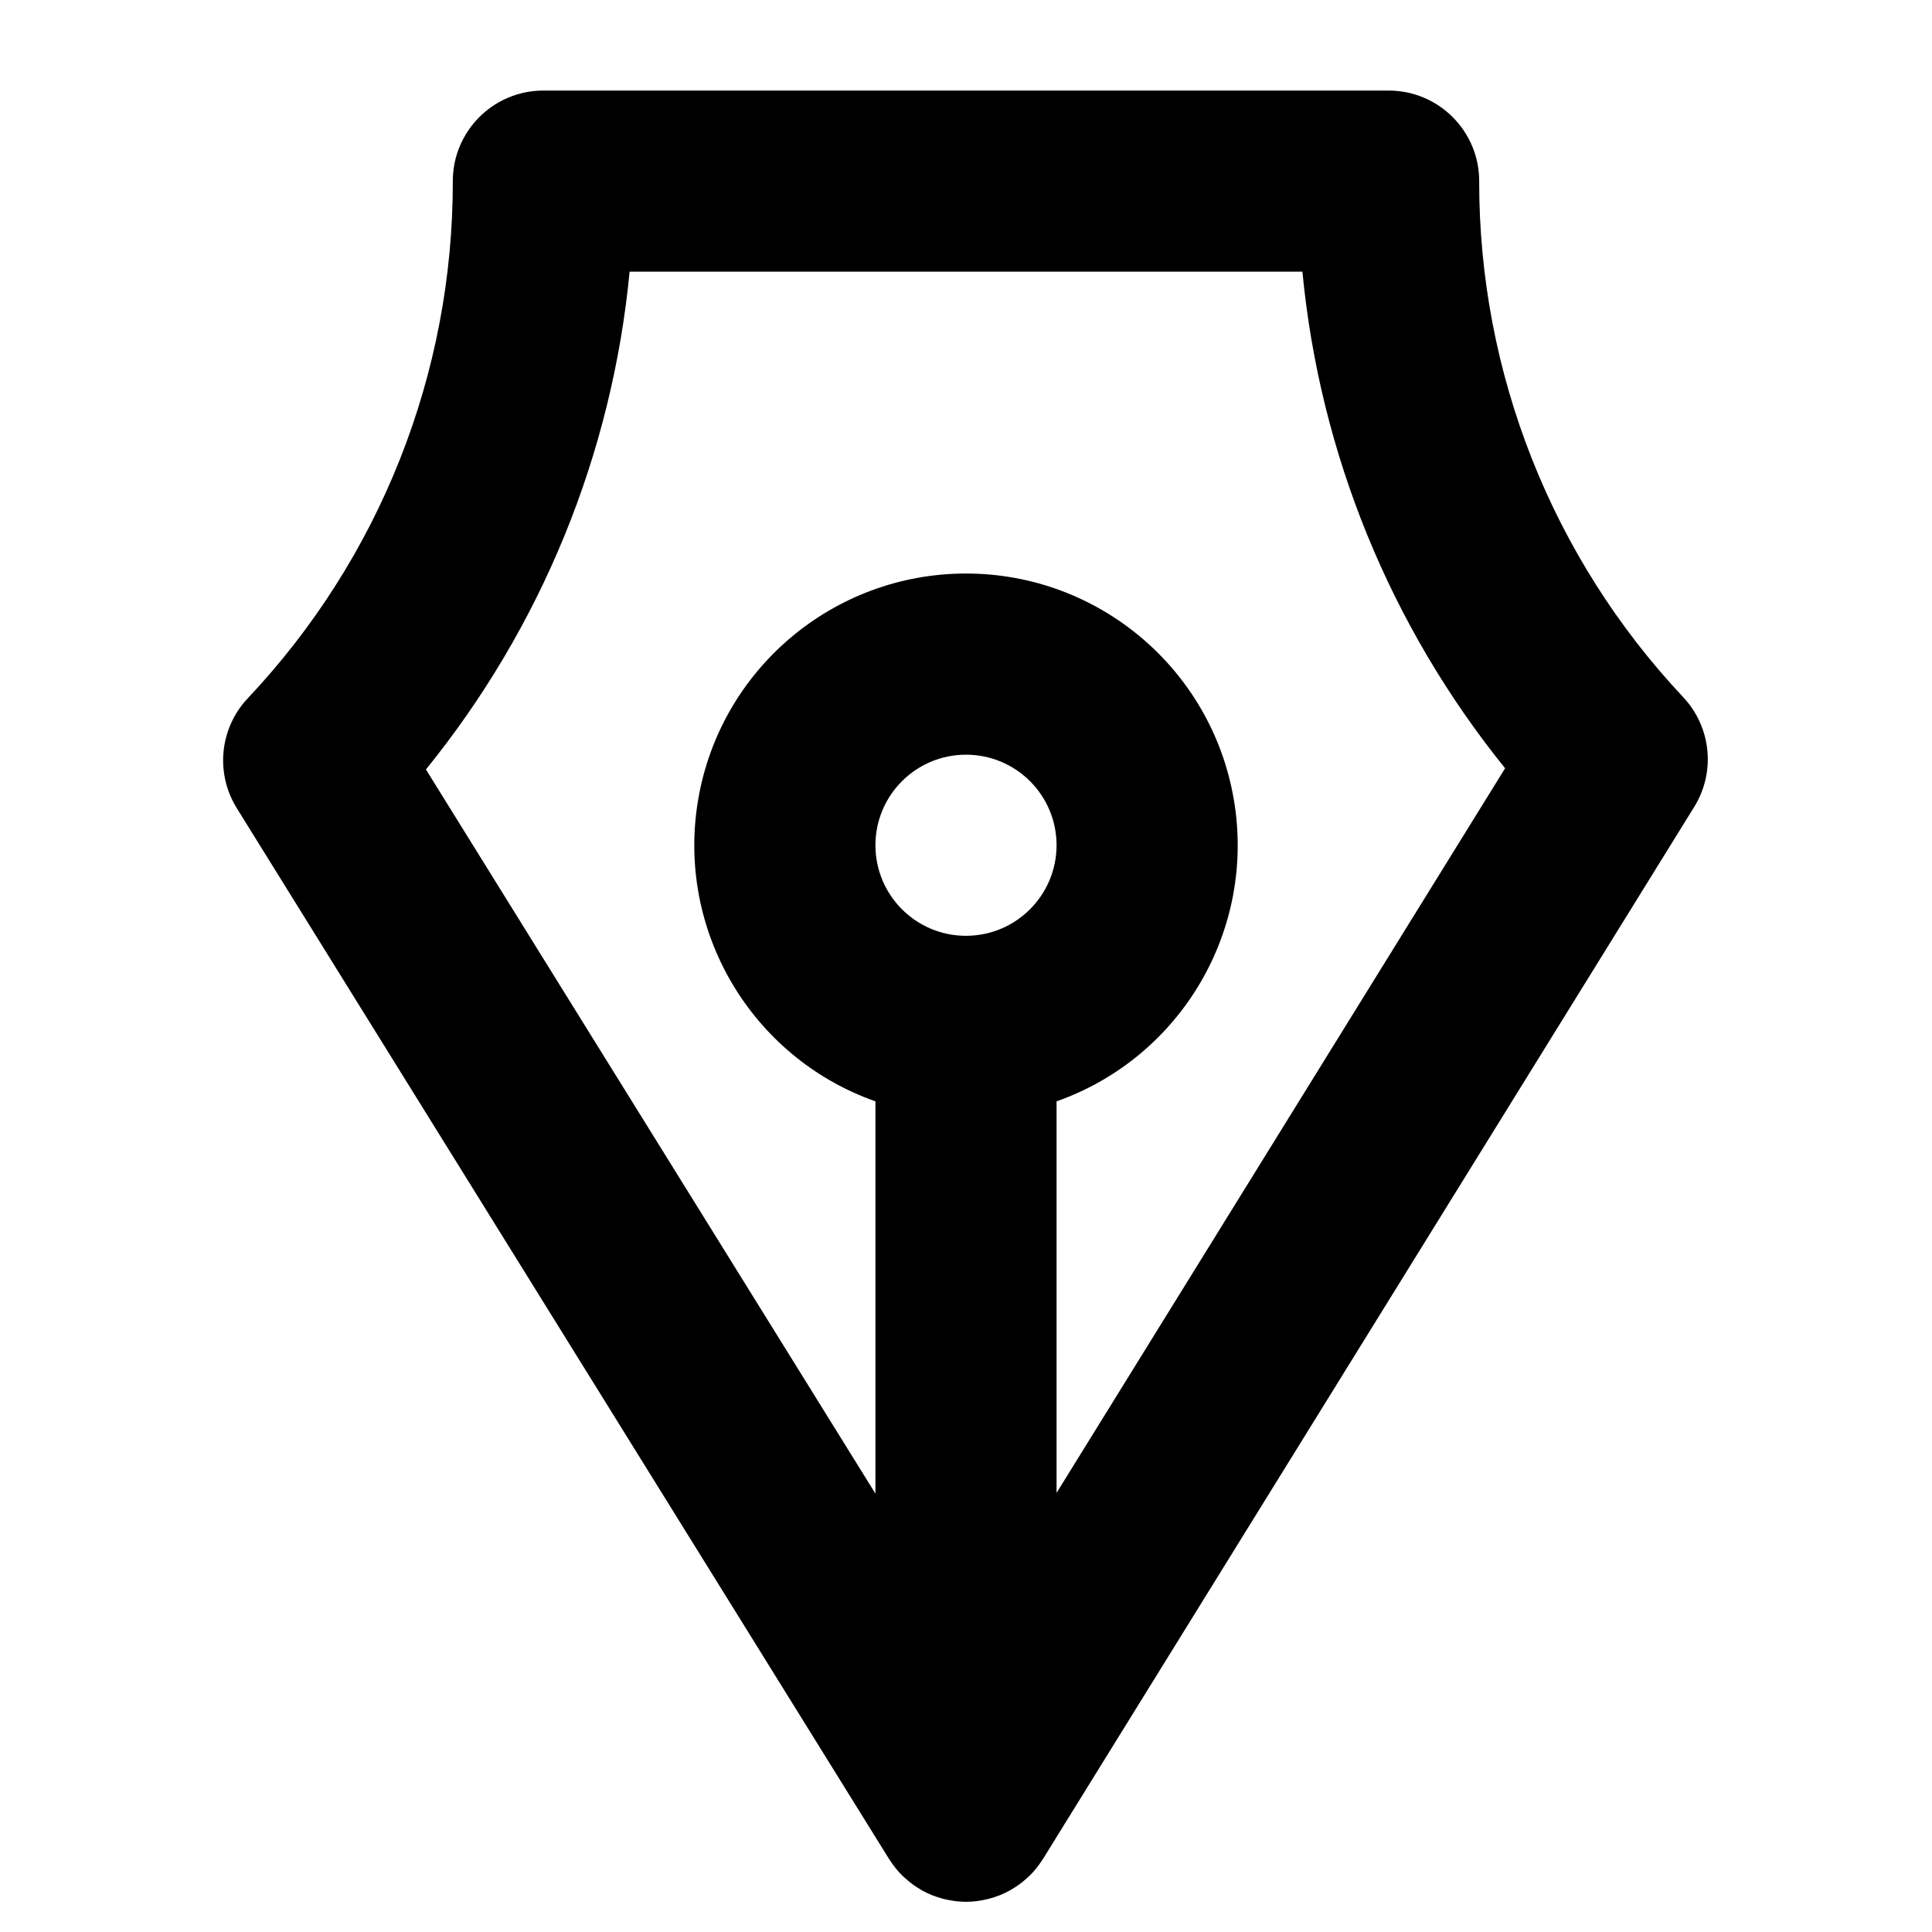
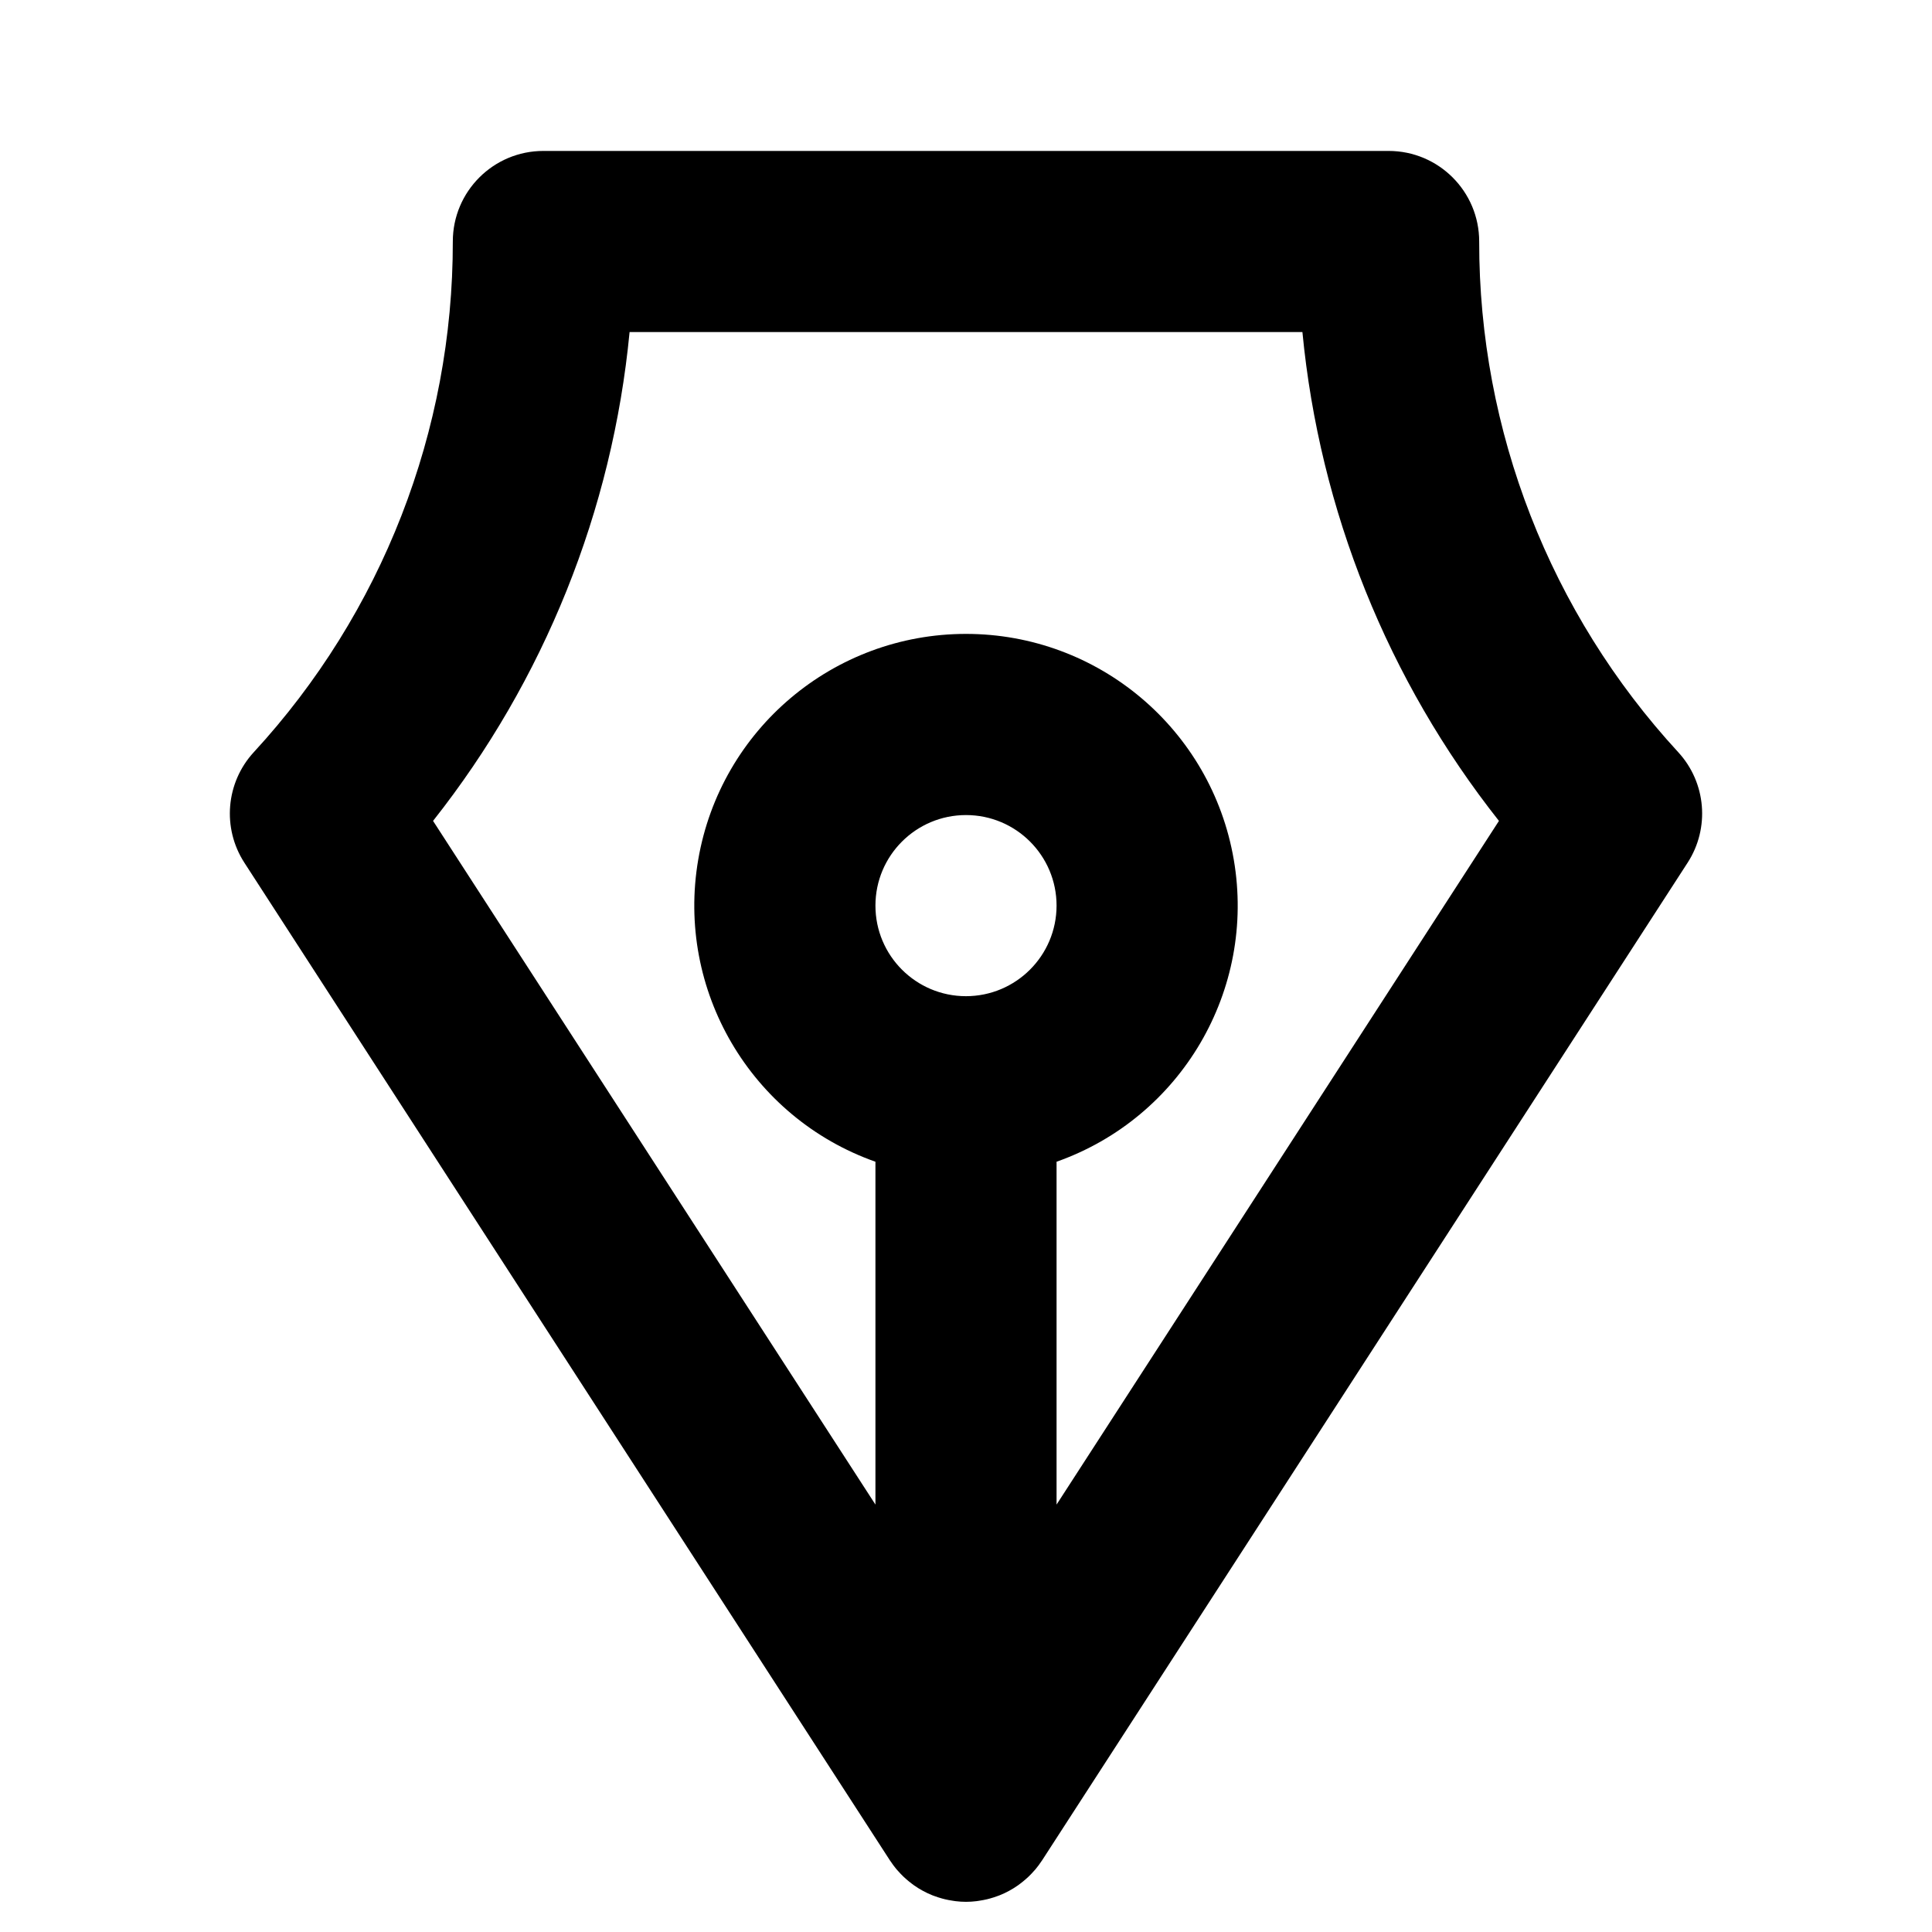
<svg xmlns="http://www.w3.org/2000/svg" id="Flat" viewBox="0 0 256 256">
-   <path d="M223.043,92.391a99.615,99.615,0,0,1-27.042-68.39A12.001,12.001,0,0,0,184.001,12H71.999a12.001,12.001,0,0,0-12,12A99.601,99.601,0,0,1,32.829,92.526a12,12,0,0,0-1.458,14.554l86.434,139.248c.028.045.063.084.091.128a11.993,11.993,0,0,0,.734,1.029c.031.039.058.081.089.119a12.016,12.016,0,0,0,.929,1.002c.097.094.199.181.299.271q.371.336.768.642c.111.085.222.17.336.251q.48.342.992.637c.053.03.103.065.156.095a11.971,11.971,0,0,0,1.274.607c.073.03.149.053.222.082q.538.207,1.098.362c.123.034.246.065.37.095.342.083.69.15,1.043.203.125.019.249.042.375.057A12.047,12.047,0,0,0,128,252h.008l.027-.002a12.066,12.066,0,0,0,1.388-.09c.128-.016.254-.039.382-.059q.527-.079,1.038-.203c.125-.03.249-.061.372-.096q.564-.157,1.104-.365c.072-.028.145-.05.215-.079a12.059,12.059,0,0,0,1.273-.608c.058-.032.113-.07.171-.104q.506-.292.98-.629c.114-.082.225-.166.336-.251q.4-.307.772-.647c.098-.089.198-.174.293-.266a12.016,12.016,0,0,0,.929-1.004c.035-.043.066-.091.101-.135a11.993,11.993,0,0,0,.722-1.015c.029-.046.065-.085.093-.131l86.29-139.4A12,12,0,0,0,223.043,92.391ZM128,124a12,12,0,1,1,12-12A12.013,12.013,0,0,1,128,124Zm12,73.815V145.936a36,36,0,1,0-24,0v51.978l-59.562-95.957A123.325,123.325,0,0,0,83.425,36h89.151a123.36,123.36,0,0,0,26.858,65.799Z" />
+   <path d="M222.376,99.672A99.706,99.706,0,0,1,196,32a12,12,0,0,0-12-12H72A12,12,0,0,0,60,32,99.708,99.708,0,0,1,33.624,99.673a12.001,12.001,0,0,0-1.242,14.642l85.543,132.204c.016.024.035.044.051.069a12.069,12.069,0,0,0,.816,1.102c.061.073.129.139.191.21.236.27.483.529.742.777.108.103.219.201.33.299.243.215.495.419.755.615.104.078.206.159.312.233a11.962,11.962,0,0,0,2.401,1.304c.093.037.187.068.281.103q.504.188,1.028.333c.125.034.25.066.377.097.335.08.675.144,1.02.195.124.019.246.042.371.057a11.127,11.127,0,0,0,2.799,0c.125-.015.247-.038.371-.057.345-.051.686-.115,1.02-.195.127-.03.252-.062.377-.097q.524-.144,1.028-.333c.093-.035.188-.065.28-.103a11.933,11.933,0,0,0,2.402-1.304c.106-.074.208-.155.312-.233.26-.195.512-.399.755-.615.111-.099.222-.197.33-.299.26-.248.506-.507.742-.777.062-.071.13-.137.191-.21a12.069,12.069,0,0,0,.816-1.102c.016-.024.035-.045.051-.069l85.543-132.205A12.001,12.001,0,0,0,222.376,99.672ZM128,132a12,12,0,1,1,12-12A12.013,12.013,0,0,1,128,132Zm12,67.365V153.936a36,36,0,1,0-24,0v45.43L57.382,108.773A123.502,123.502,0,0,0,83.423,44h89.154a123.5,123.5,0,0,0,26.041,64.773Z" />
</svg>
